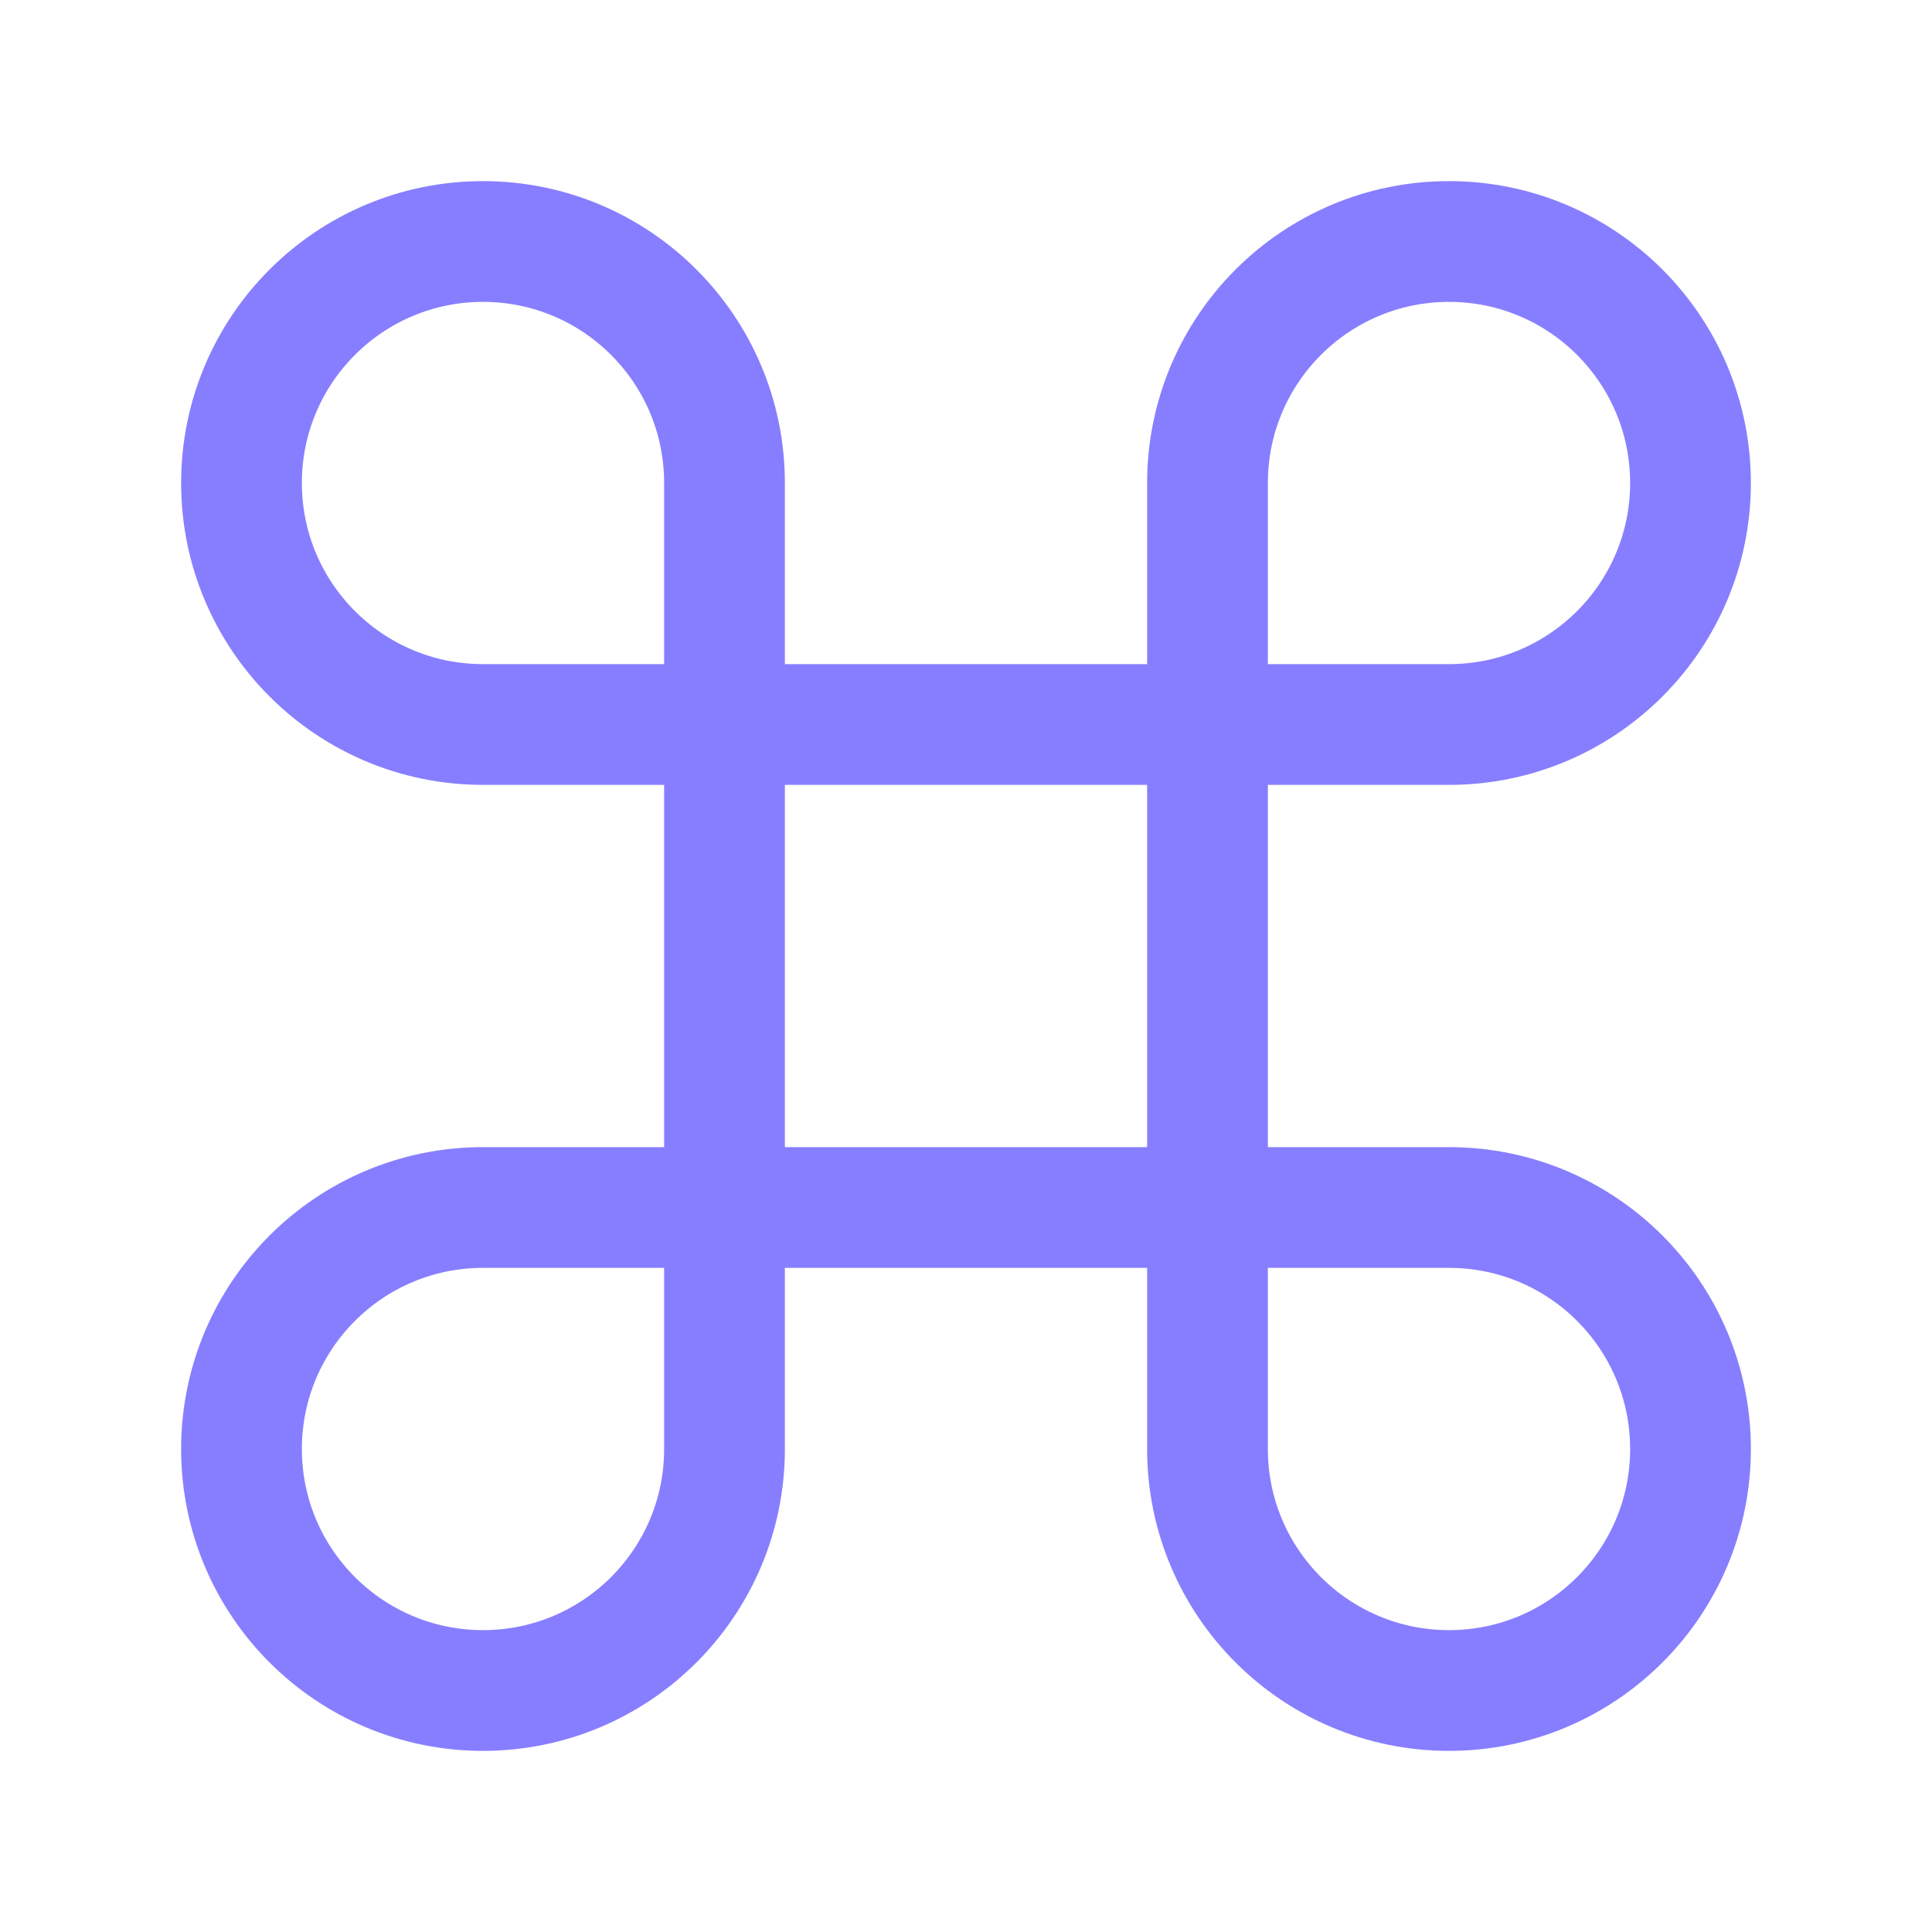
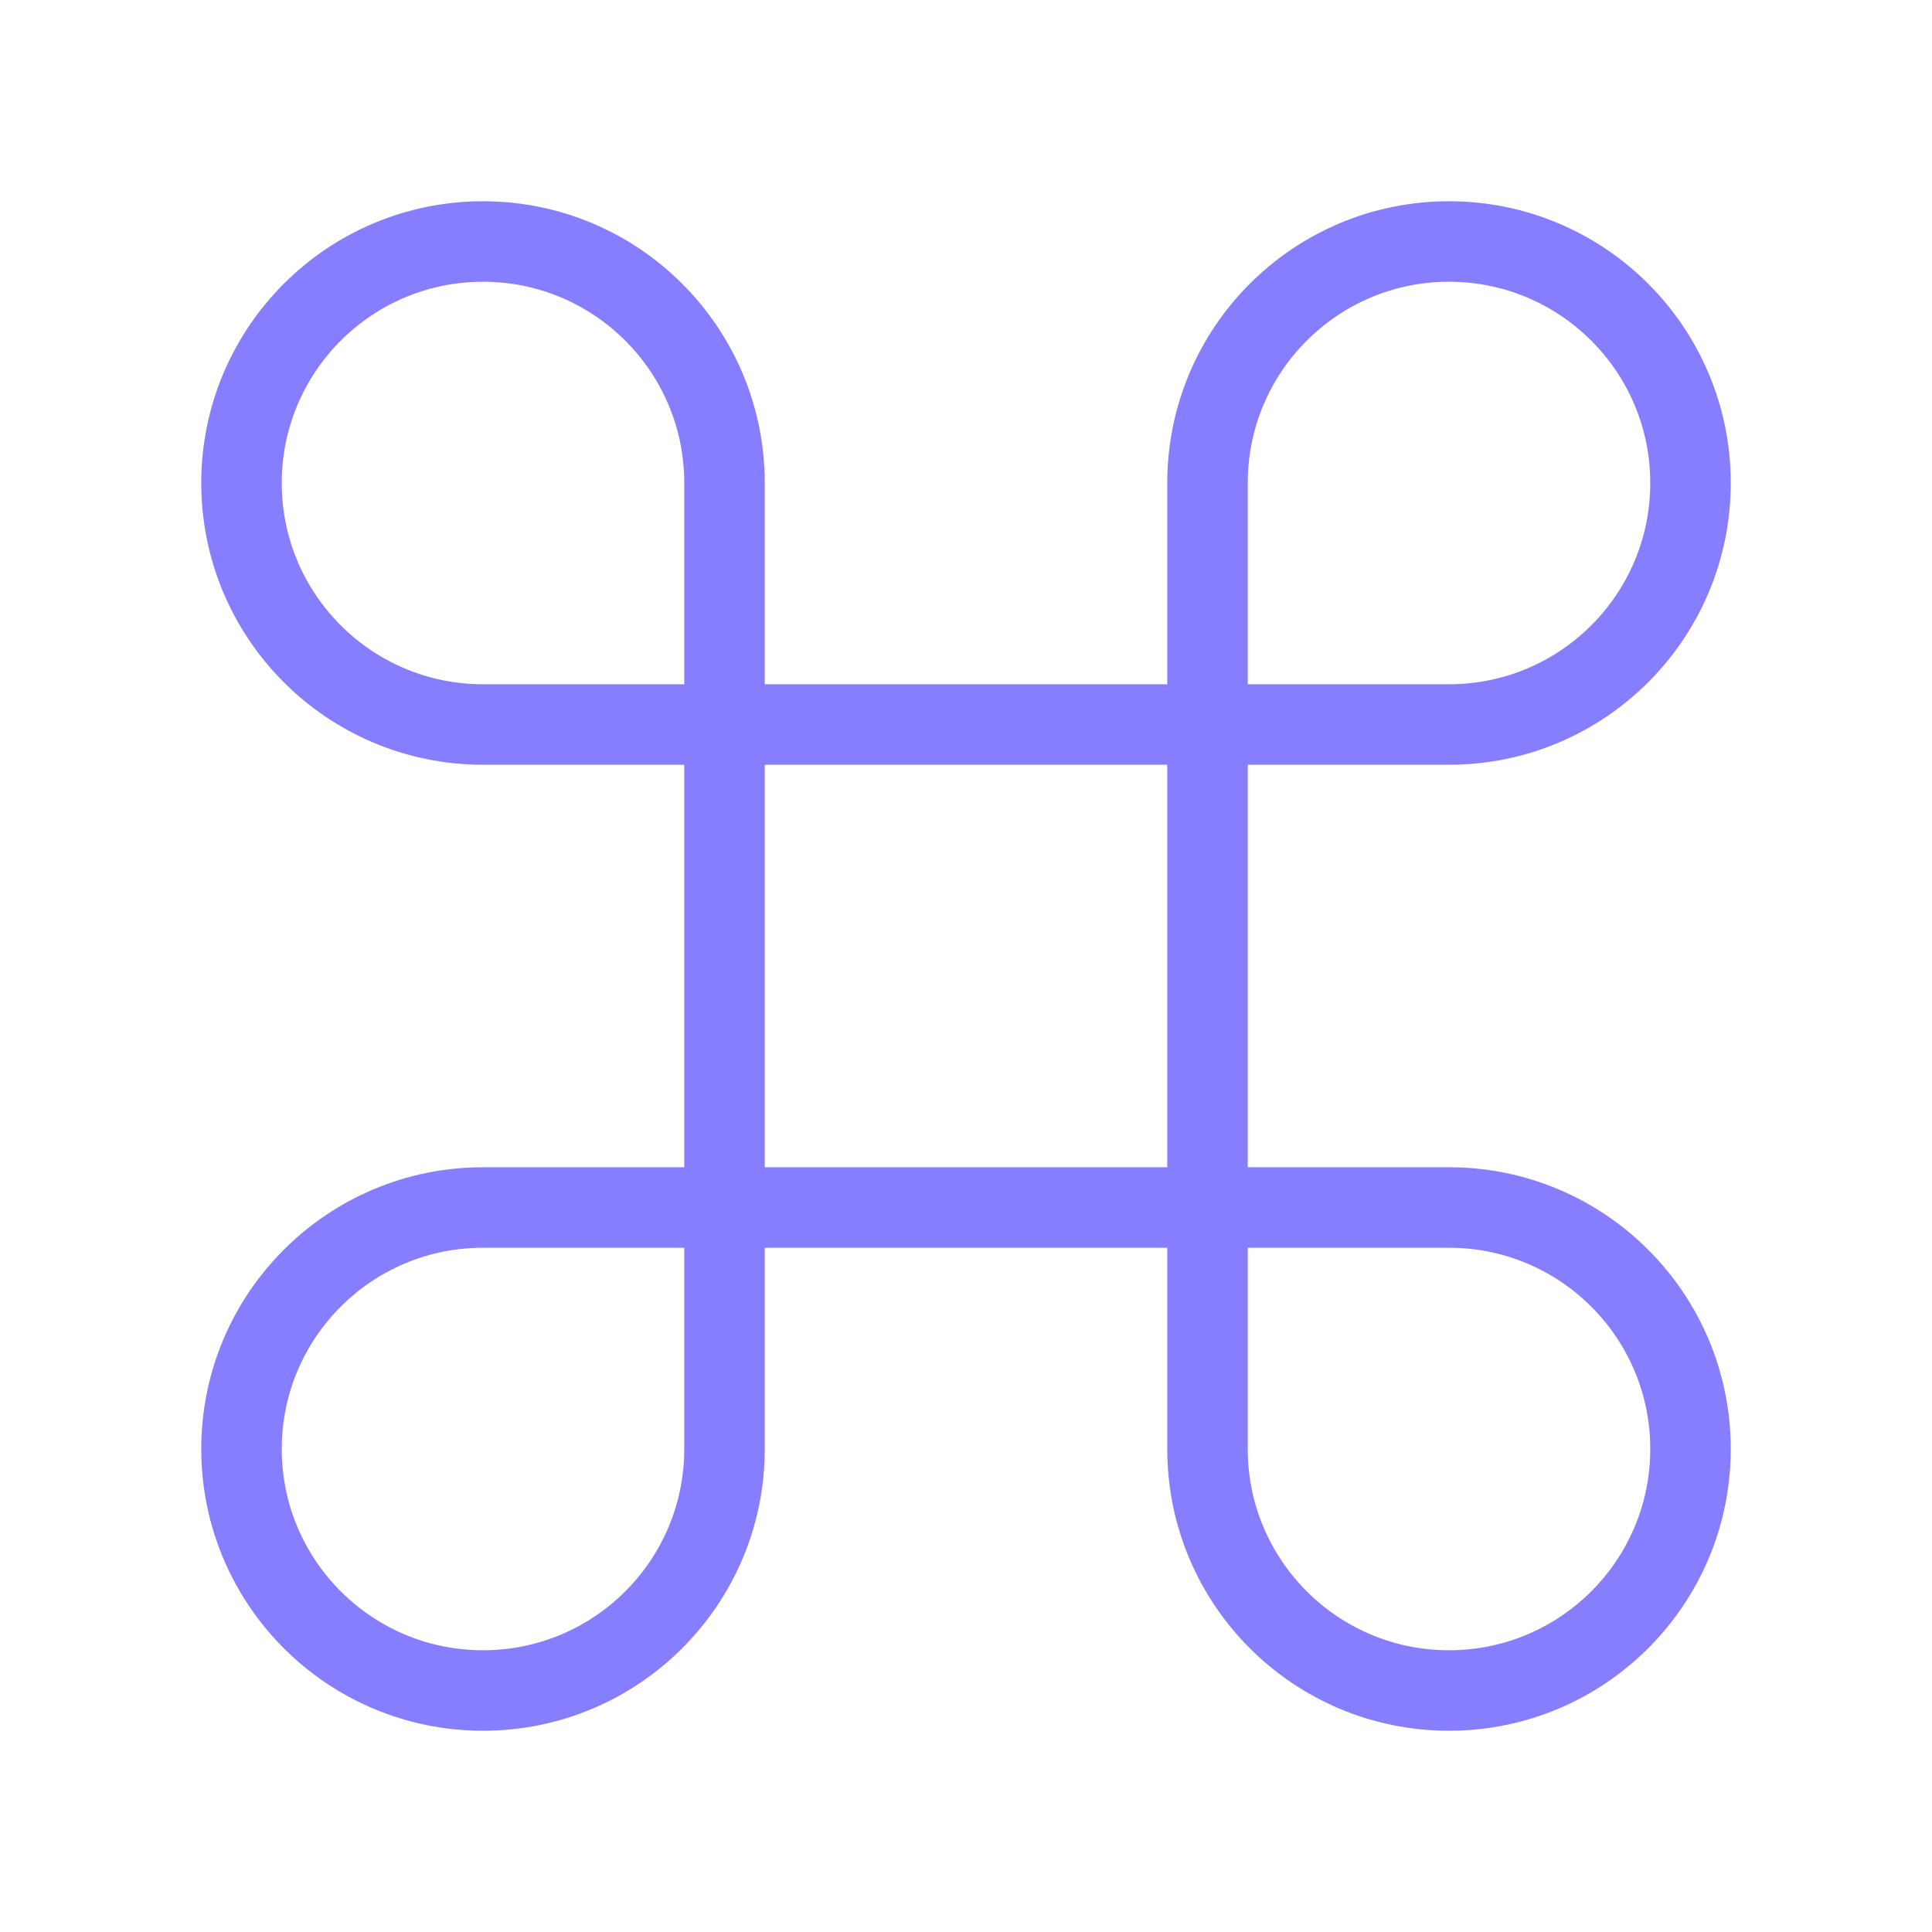
- <svg xmlns="http://www.w3.org/2000/svg" width="20" height="20" viewBox="0 0 24 24" fill="none" stroke="#877EFF" stroke-width="1.5" stroke-linecap="round" stroke-linejoin="round" class="feather feather-command">
+ <svg xmlns="http://www.w3.org/2000/svg" width="20" height="20" viewBox="0 0 24 24" fill="none" stroke="#877EFF" strokeWidth="1.5" strokeLinecap="round" strokeLinejoin="round" class="feather feather-command">
  <path d="M18 3a3 3 0 0 0-3 3v12a3 3 0 0 0 3 3 3 3 0 0 0 3-3 3 3 0 0 0-3-3H6a3 3 0 0 0-3 3 3 3 0 0 0 3 3 3 3 0 0 0 3-3V6a3 3 0 0 0-3-3 3 3 0 0 0-3 3 3 3 0 0 0 3 3h12a3 3 0 0 0 3-3 3 3 0 0 0-3-3z" />
</svg>
